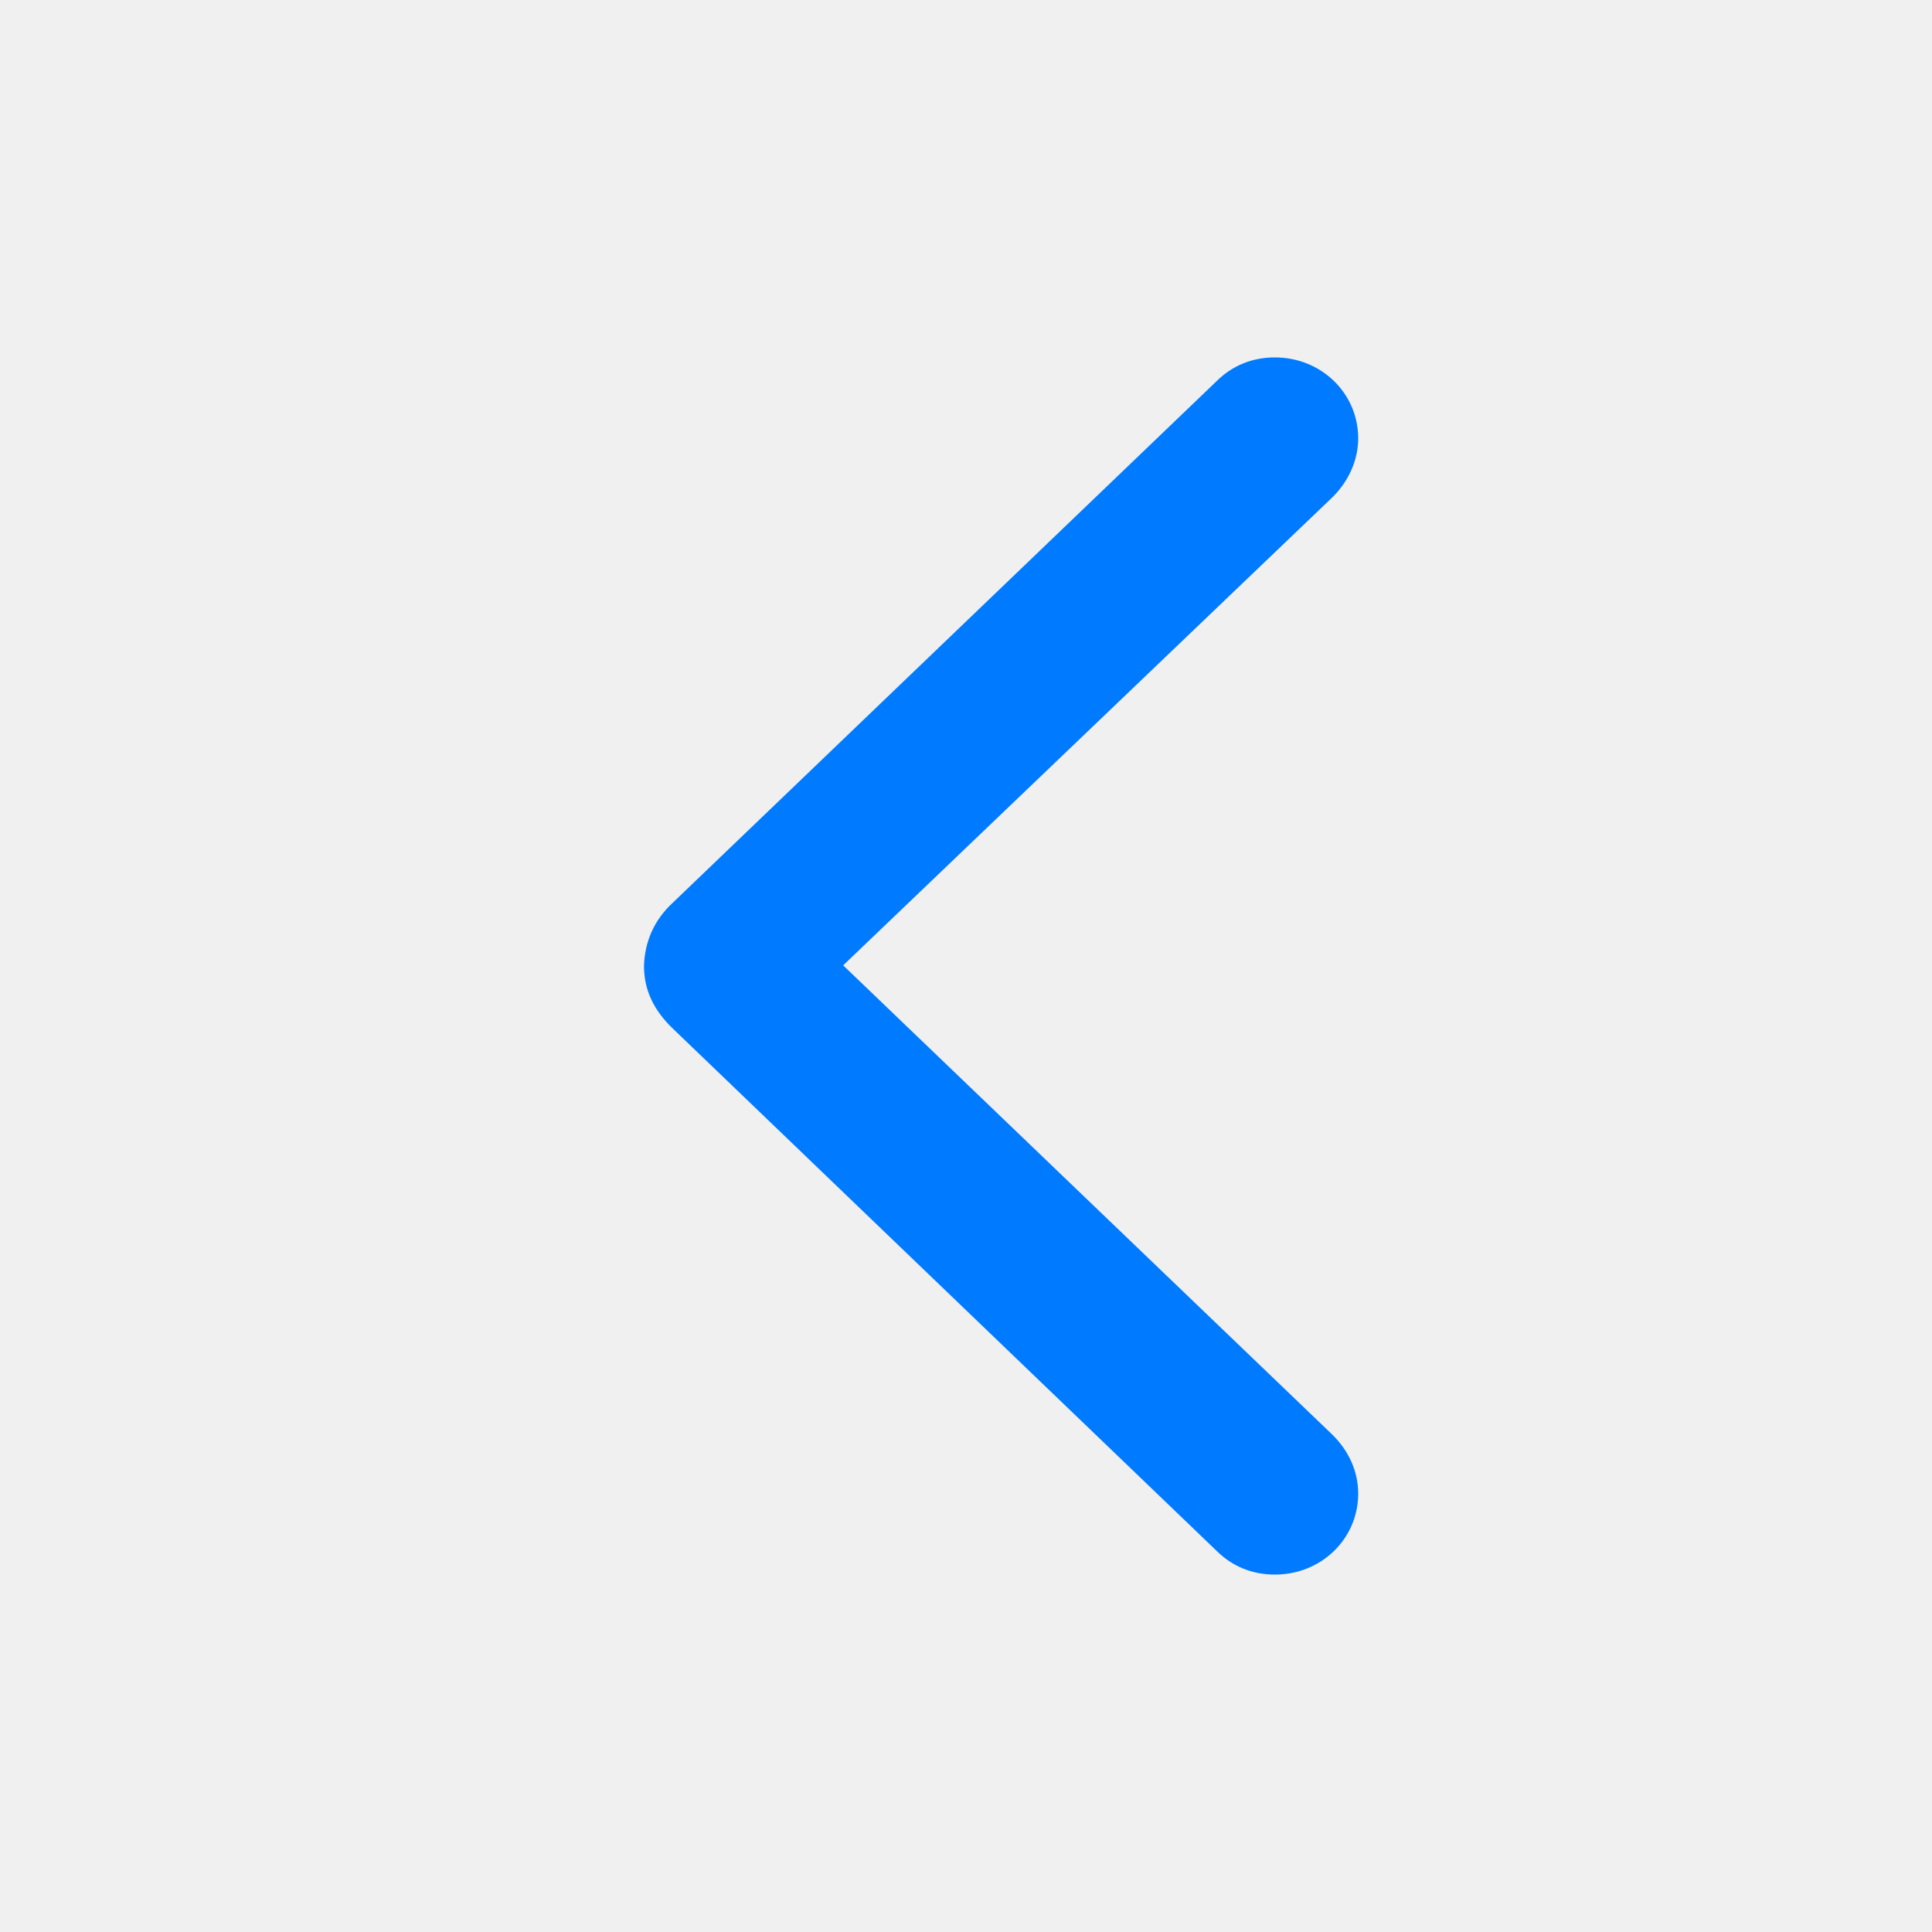
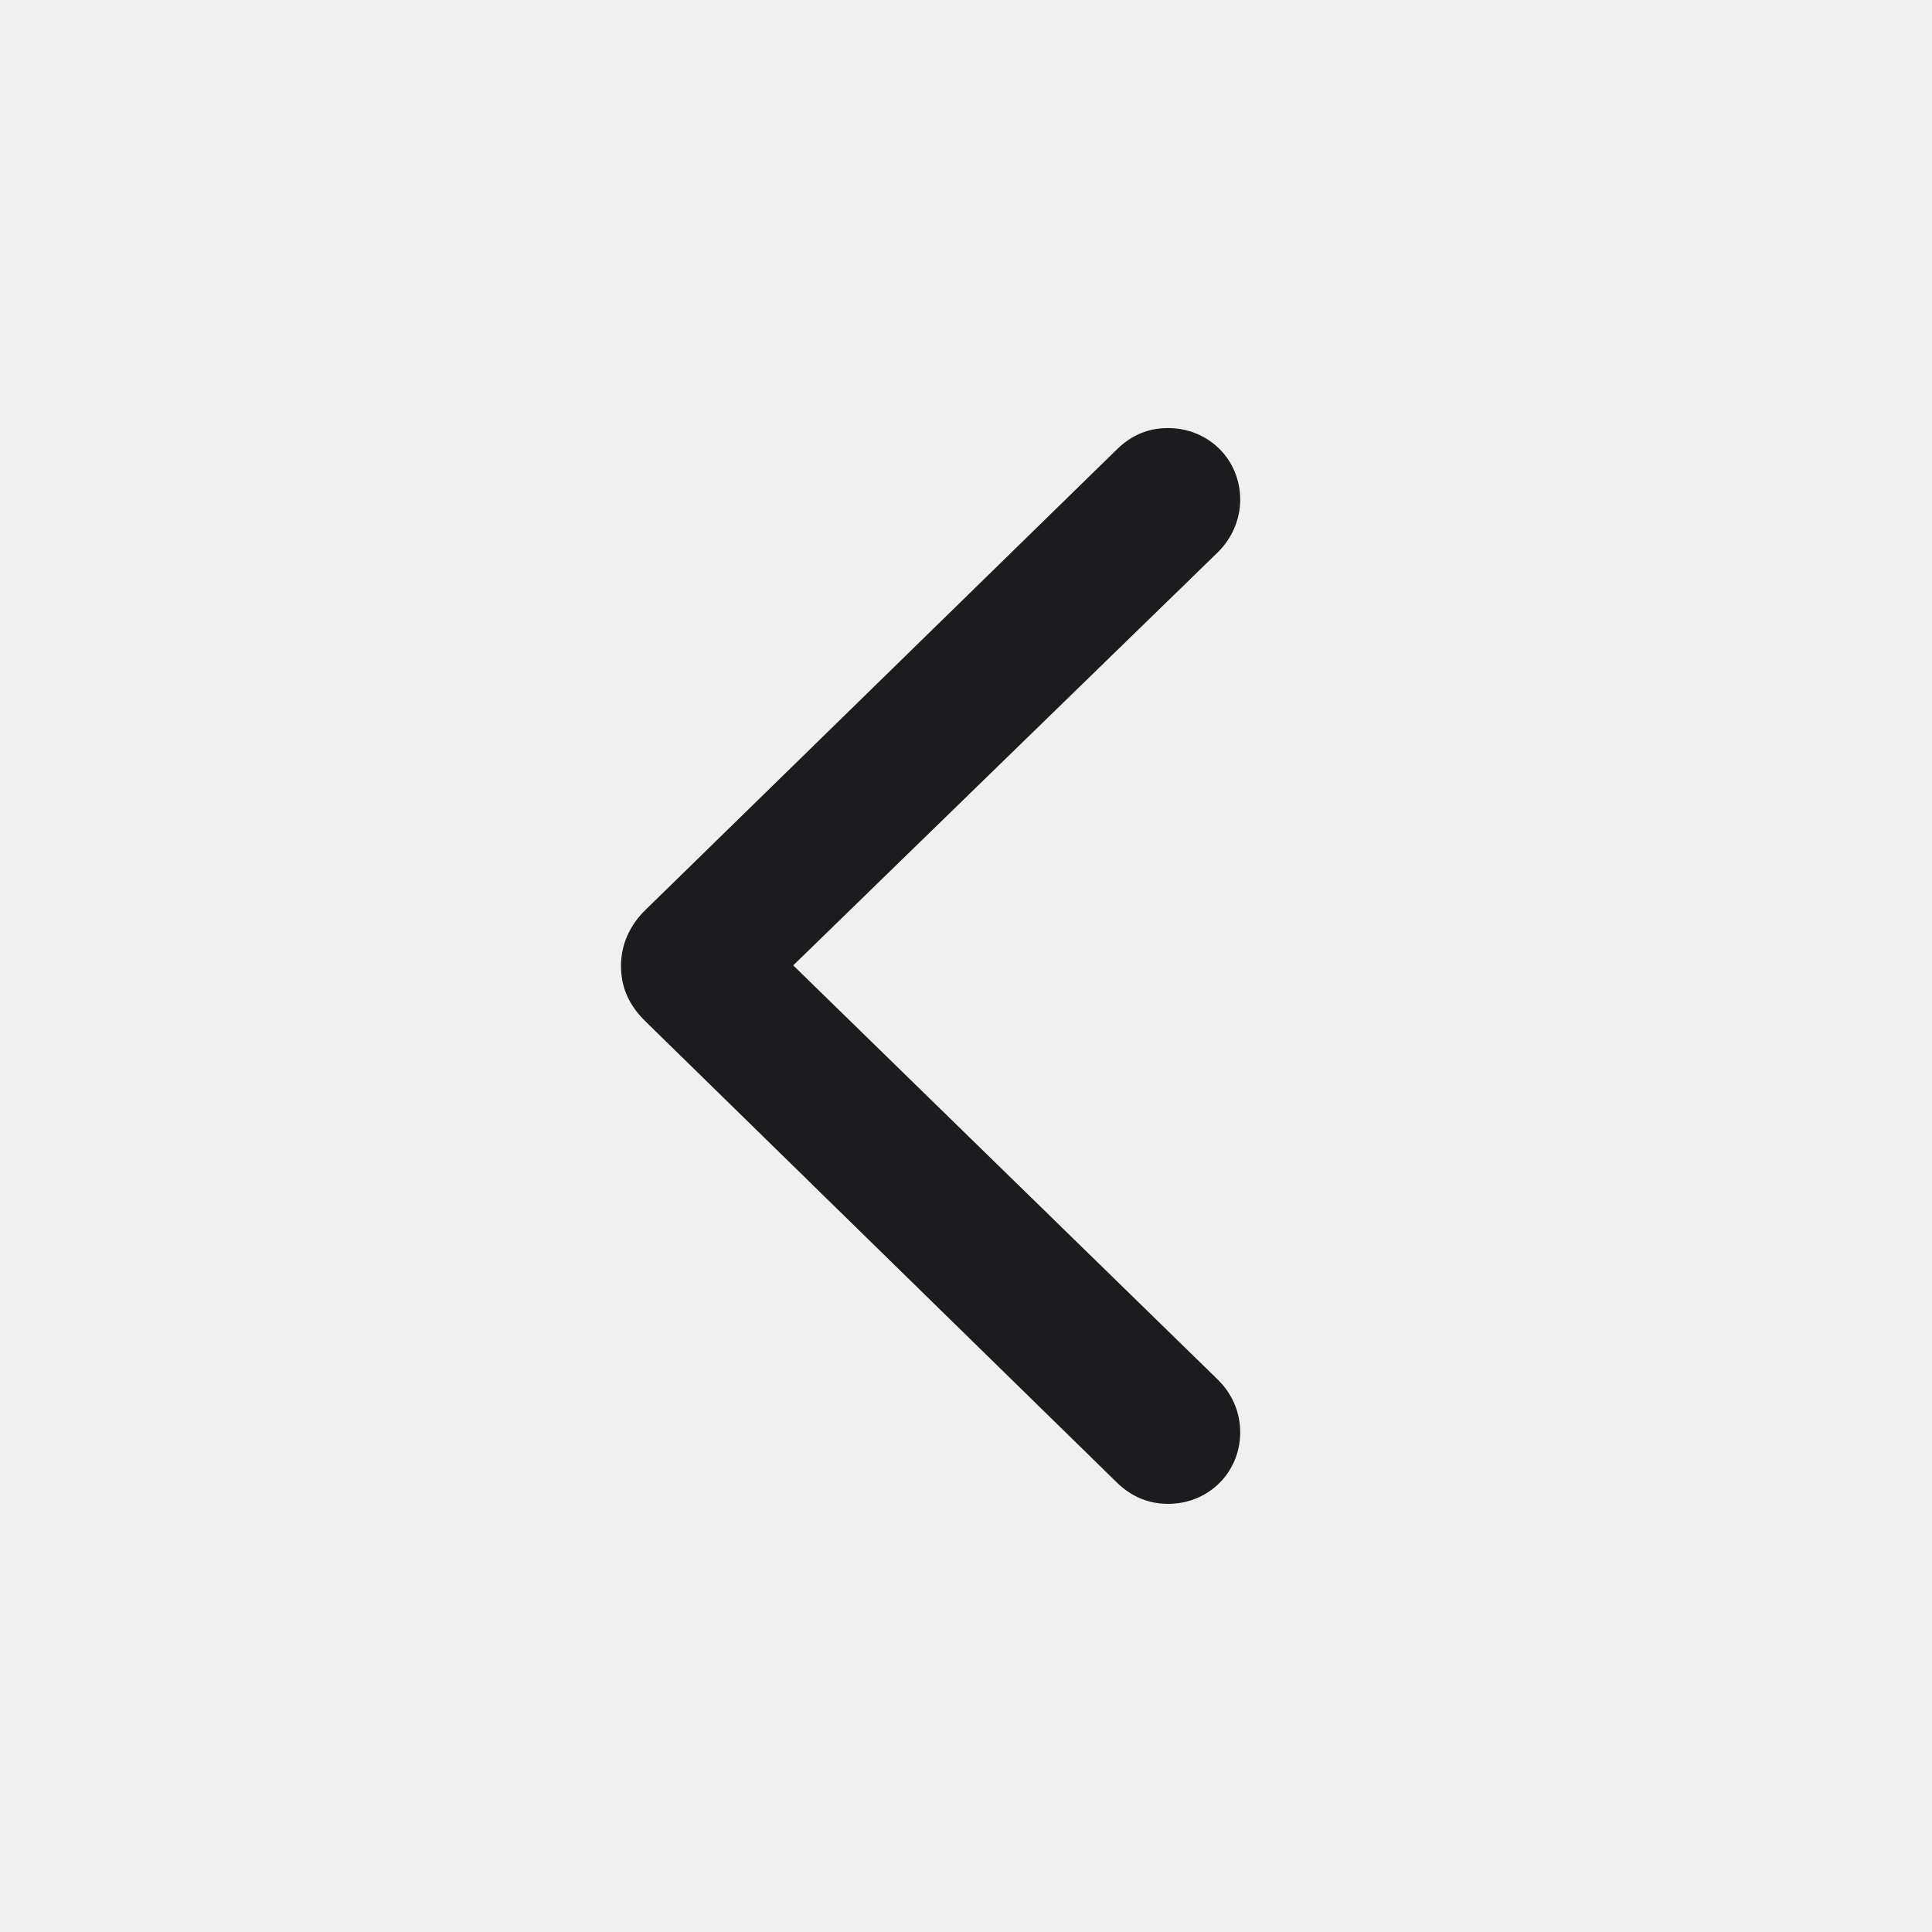
- <svg xmlns="http://www.w3.org/2000/svg" width="24" height="24" viewBox="0 0 24 24" fill="none">
-   <g clip-path="url(#clip0_612_9)">
-     <path d="M15.118 19.27C15.309 19.457 15.552 19.56 15.838 19.56C16.412 19.56 16.872 19.117 16.872 18.554C16.872 18.273 16.75 18.017 16.55 17.821L10.474 11.992L16.55 6.179C16.75 5.983 16.872 5.719 16.872 5.446C16.872 4.884 16.412 4.44 15.838 4.44C15.552 4.44 15.309 4.543 15.118 4.73L8.365 11.207C8.122 11.429 8.009 11.702 8 12C8 12.298 8.122 12.554 8.365 12.784L15.118 19.27Z" fill="#007AFF" />
-   </g>
-   <defs>
-     <clipPath id="clip0_612_9">
-       <rect width="8.889" height="16" fill="white" transform="translate(8 4)" />
-     </clipPath>
-   </defs>
+ <svg xmlns="http://www.w3.org/2000/svg" width="28" height="28" viewBox="0 0 28 28" fill="none">
+   <path d="M16.198 21.497L9.36 14.808C9.114 14.571 9 14.307 9 13.999C9 13.692 9.123 13.411 9.36 13.182L16.198 6.502C16.4 6.309 16.638 6.204 16.928 6.204C17.517 6.204 17.974 6.661 17.974 7.241C17.974 7.522 17.859 7.794 17.657 7.997L11.496 13.991L17.657 20.002C17.859 20.205 17.974 20.468 17.974 20.758C17.974 21.338 17.517 21.795 16.928 21.795C16.646 21.795 16.4 21.69 16.198 21.497Z" fill="#1C1C1E" />
</svg>
